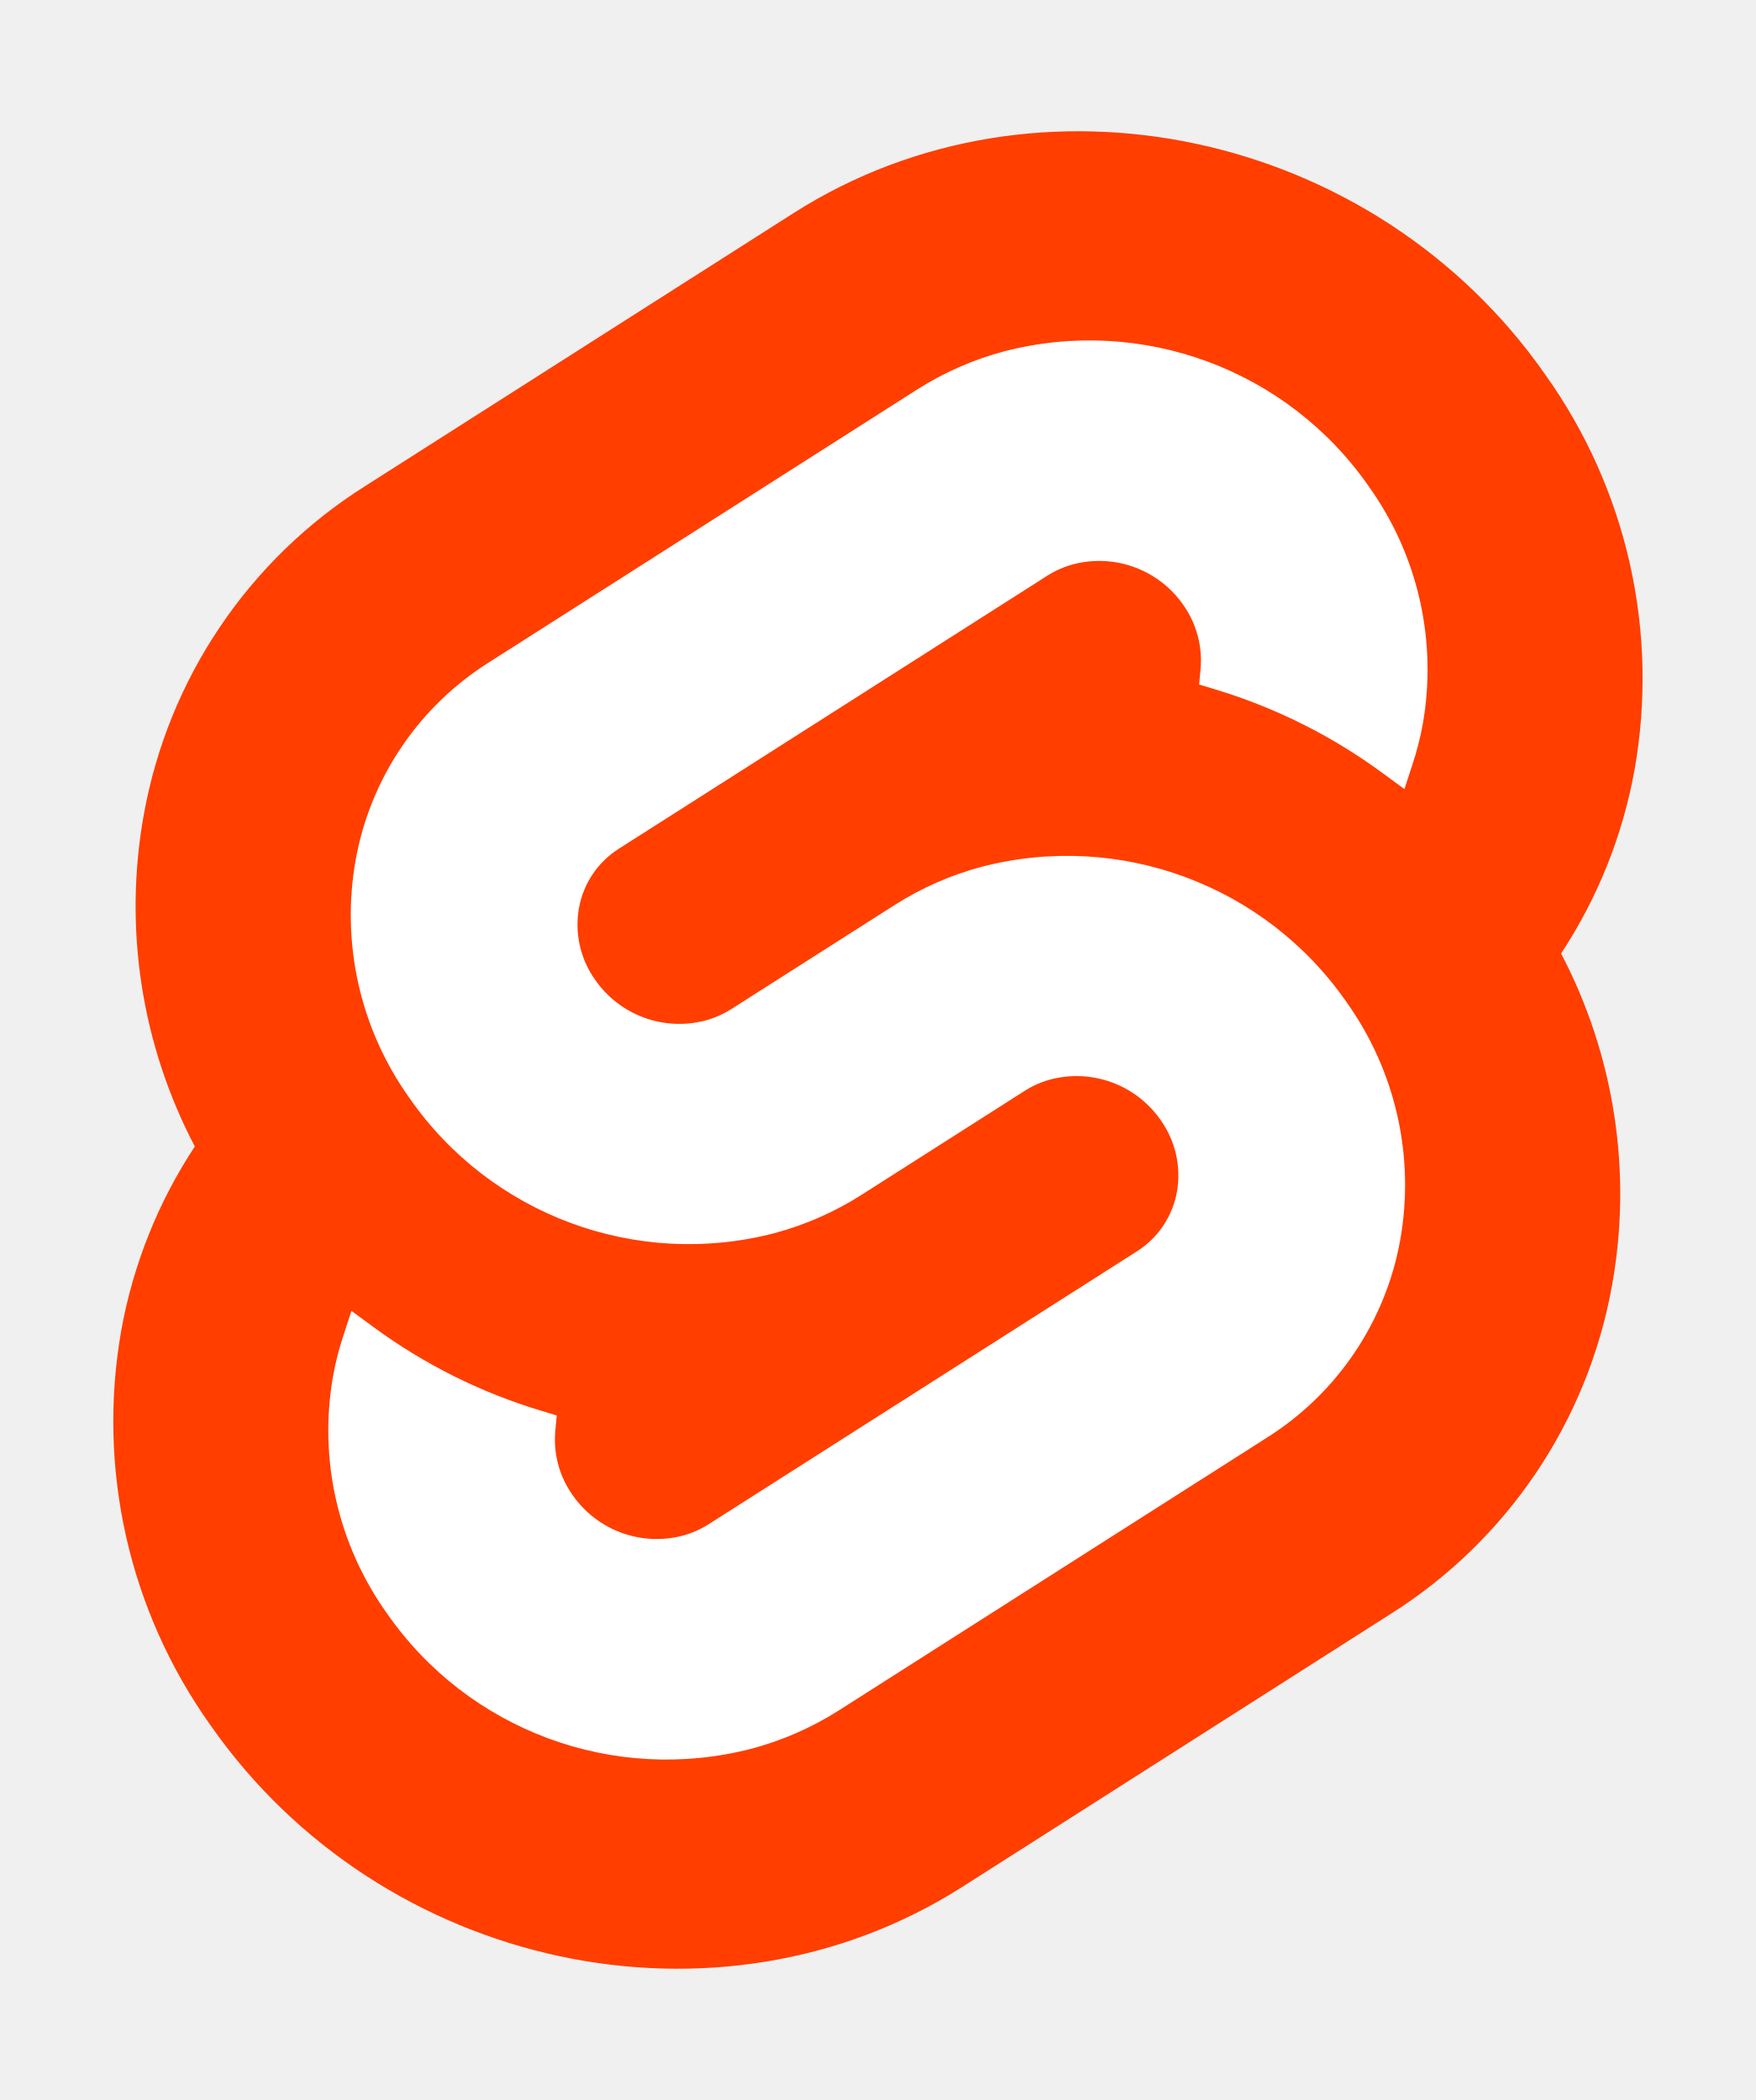
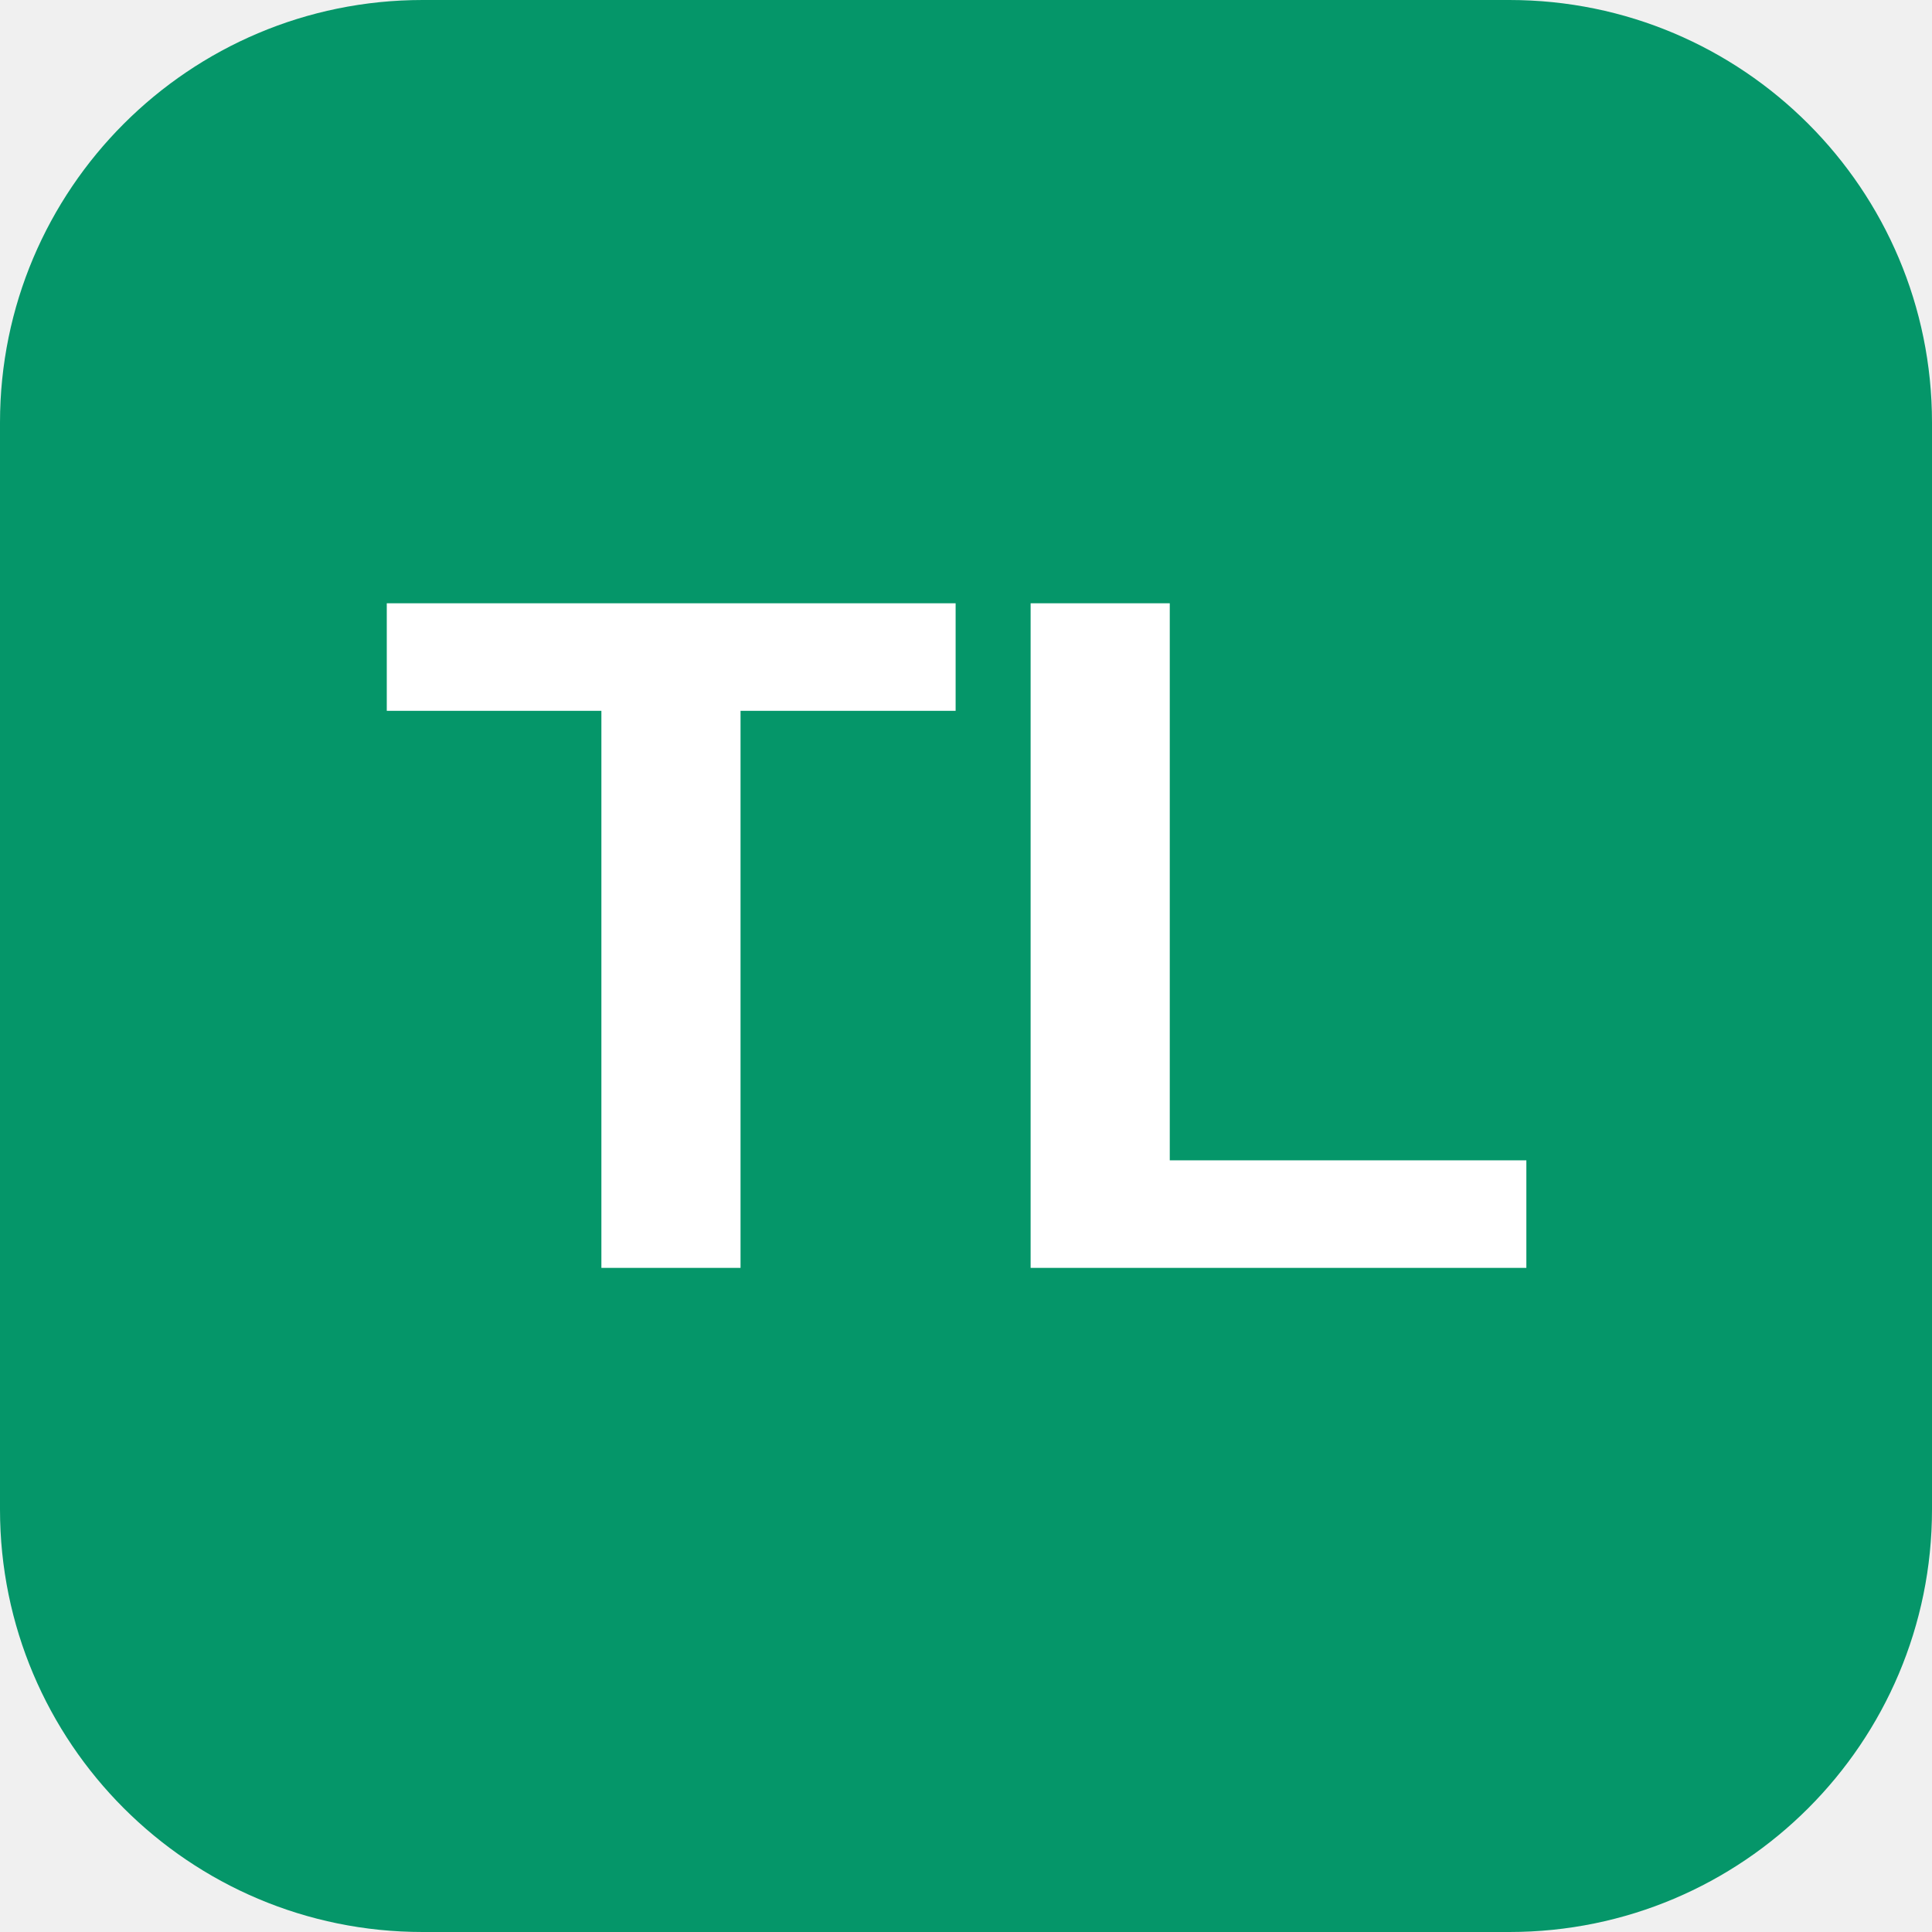
- <svg xmlns="http://www.w3.org/2000/svg" width="107" height="128" viewBox="0 0 107 128">
-   <path d="M94.157 22.819c-10.4-14.885-30.94-19.297-45.792-9.835L22.282 29.608A29.92 29.92 0 0 0 8.764 49.65a31.5 31.5 0 0 0 3.108 20.231 30 30 0 0 0-4.477 11.183 31.9 31.9 0 0 0 5.448 24.116c10.402 14.887 30.942 19.297 45.791 9.835l26.083-16.624A29.92 29.92 0 0 0 98.235 78.35a31.53 31.53 0 0 0-3.105-20.232 30 30 0 0 0 4.474-11.182 31.88 31.88 0 0 0-5.447-24.116" style="fill:#ff3e00" />
-   <path d="M45.817 106.582a20.72 20.72 0 0 1-22.237-8.243 19.17 19.17 0 0 1-3.277-14.503 18 18 0 0 1 .624-2.435l.49-1.498 1.337.981a33.6 33.6 0 0 0 10.203 5.098l.97.294-.09.968a5.85 5.85 0 0 0 1.052 3.878 6.24 6.24 0 0 0 6.695 2.485 5.8 5.8 0 0 0 1.603-.704L69.27 76.28a5.43 5.43 0 0 0 2.45-3.631 5.8 5.8 0 0 0-.987-4.371 6.24 6.24 0 0 0-6.698-2.487 5.7 5.7 0 0 0-1.6.704l-9.953 6.345a19 19 0 0 1-5.296 2.326 20.72 20.72 0 0 1-22.237-8.243 19.17 19.17 0 0 1-3.277-14.502 17.99 17.99 0 0 1 8.13-12.052l26.081-16.623a19 19 0 0 1 5.3-2.329 20.72 20.72 0 0 1 22.237 8.243 19.17 19.17 0 0 1 3.277 14.503 18 18 0 0 1-.624 2.435l-.49 1.498-1.337-.98a33.6 33.6 0 0 0-10.203-5.1l-.97-.294.09-.968a5.86 5.86 0 0 0-1.052-3.878 6.24 6.24 0 0 0-6.696-2.485 5.8 5.8 0 0 0-1.602.704L37.73 51.72a5.42 5.42 0 0 0-2.449 3.63 5.79 5.79 0 0 0 .986 4.372 6.24 6.24 0 0 0 6.698 2.486 5.8 5.8 0 0 0 1.602-.704l9.952-6.342a19 19 0 0 1 5.295-2.328 20.72 20.72 0 0 1 22.237 8.242 19.17 19.17 0 0 1 3.277 14.503 18 18 0 0 1-8.13 12.053l-26.081 16.622a19 19 0 0 1-5.3 2.328" style="fill:#fff" />
+ <svg xmlns="http://www.w3.org/2000/svg" width="64" height="64" viewBox="0 0 64 64">
+   <rect width="64" height="64" rx="14" fill="#059669" />
+   <text x="32" y="42" font-family="Arial,sans-serif" font-size="32" font-weight="bold" fill="white" text-anchor="middle">TL</text>
</svg>
